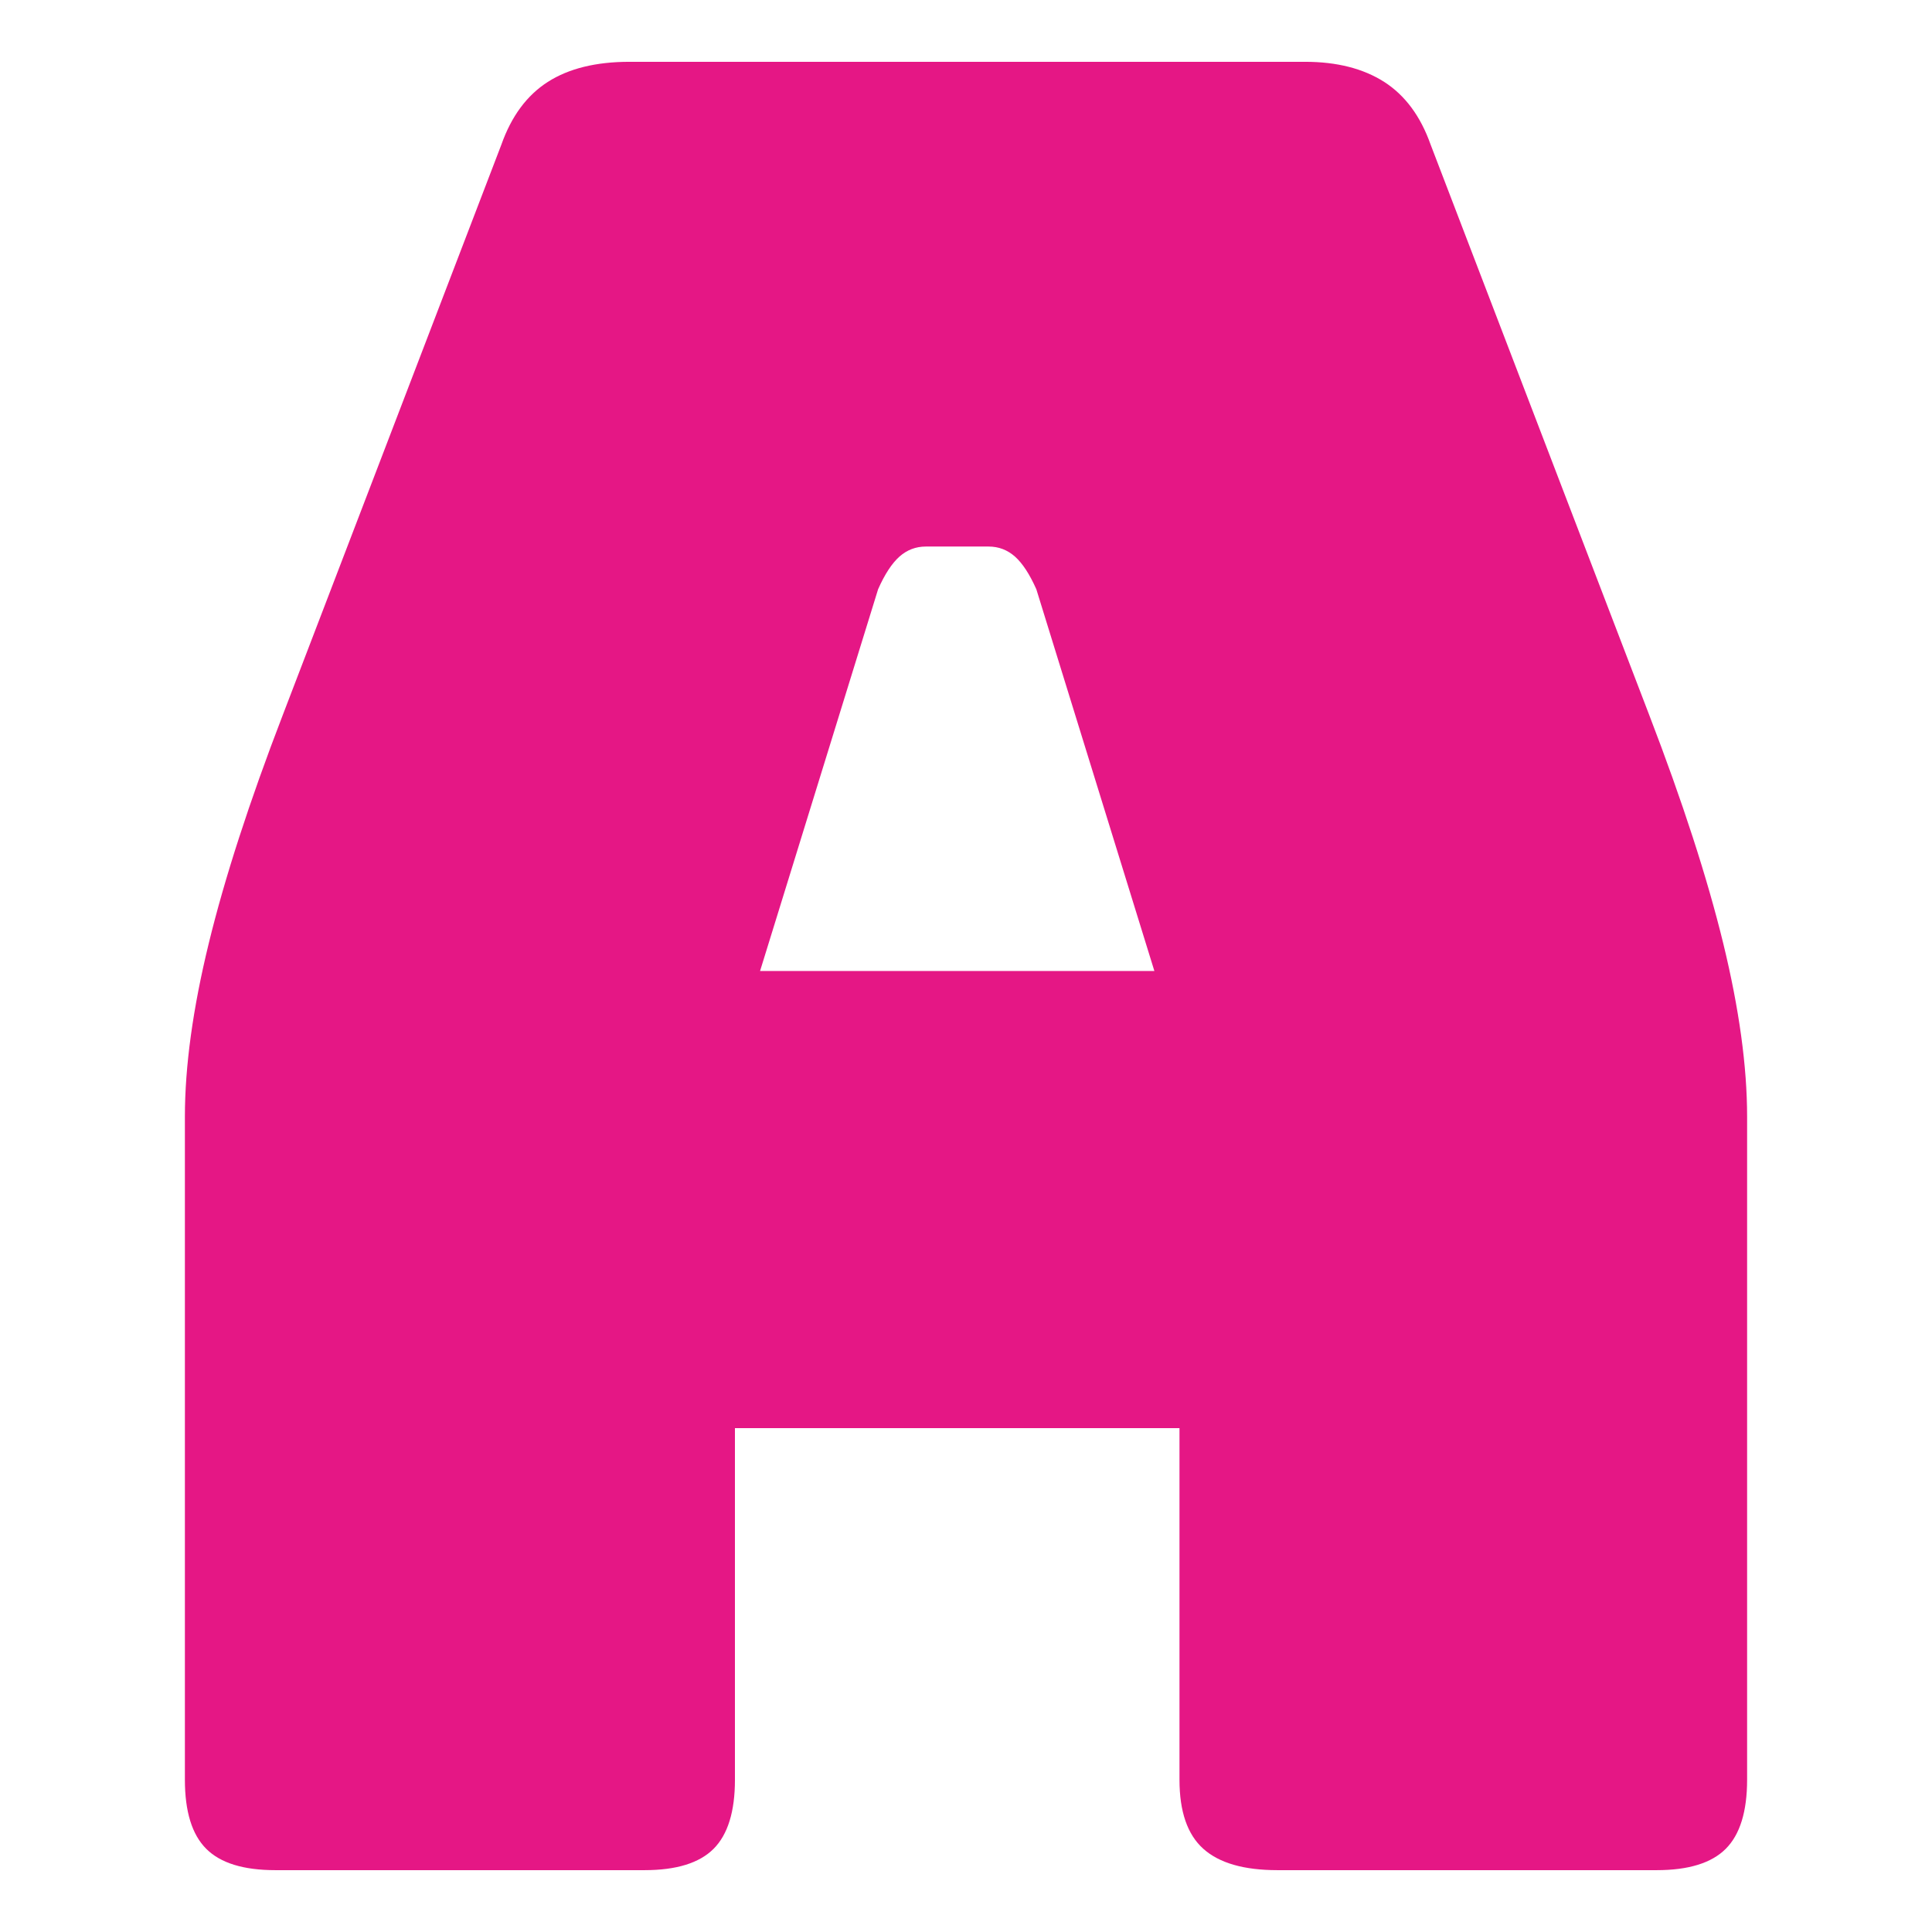
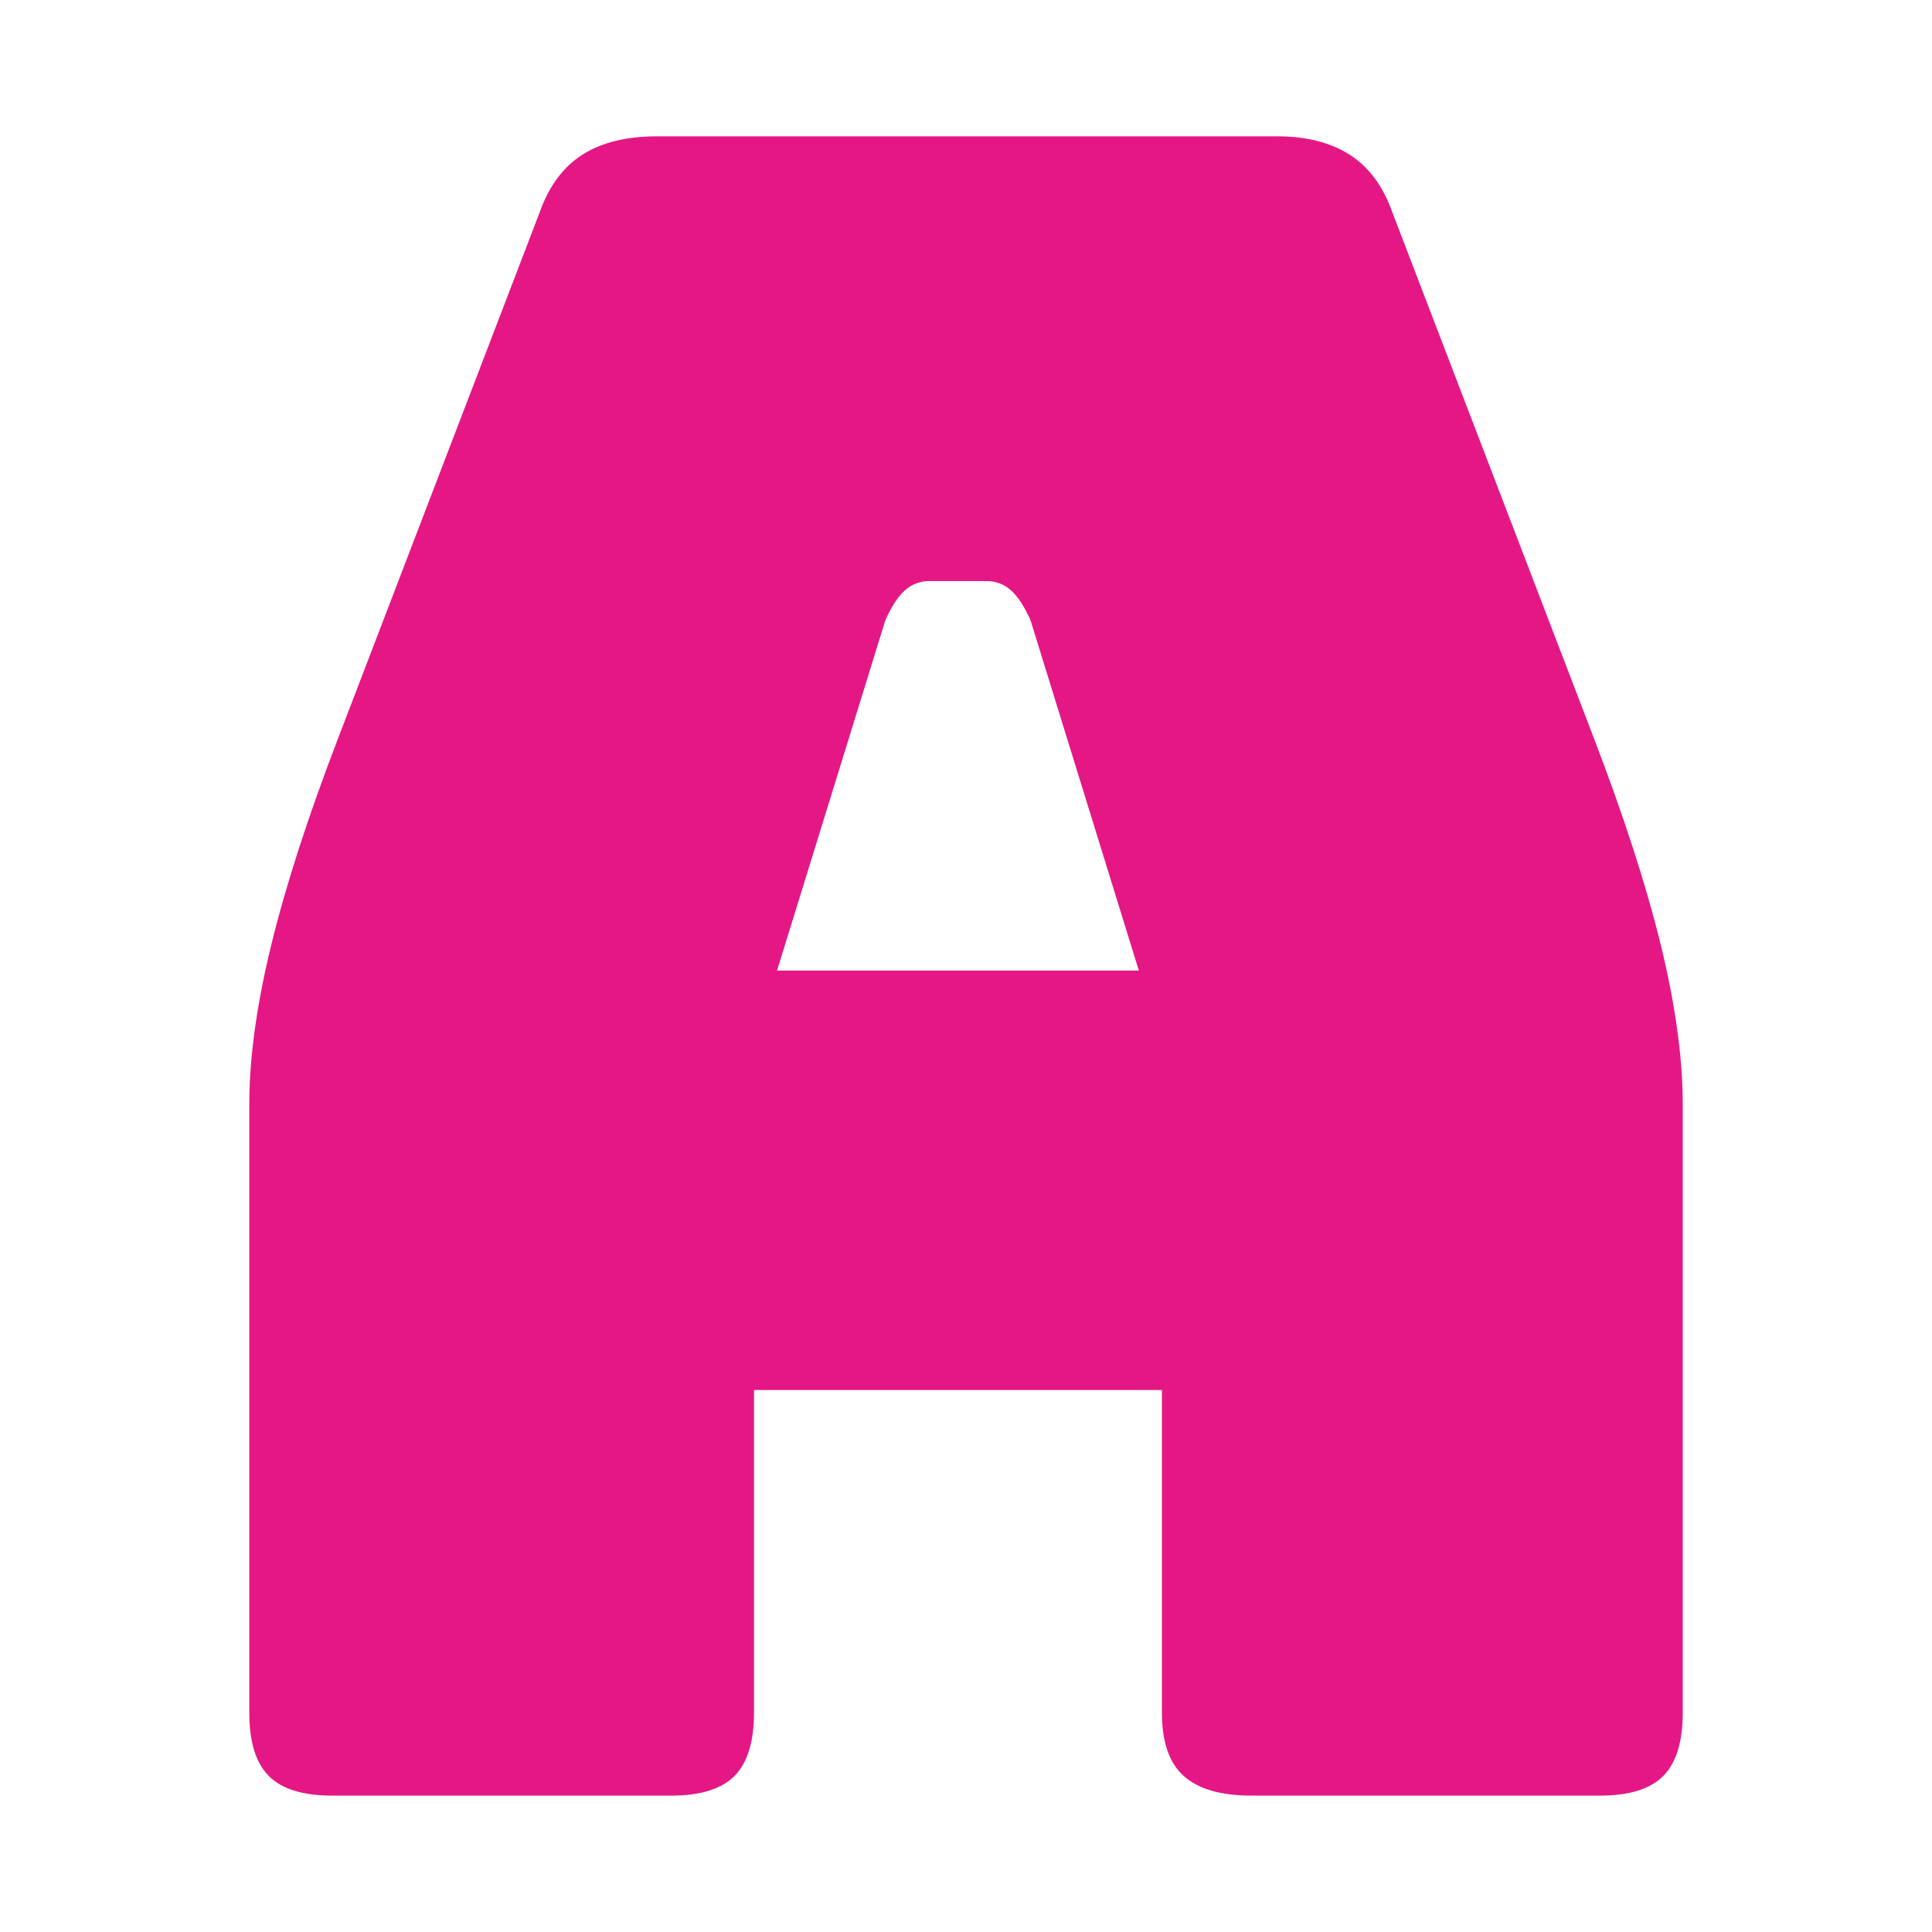
- <svg xmlns="http://www.w3.org/2000/svg" id="a" data-name="favicon" width="200" height="200" viewBox="0 0 200 200">
+ <svg xmlns="http://www.w3.org/2000/svg" id="a" data-name="favicon" width="140" height="140" viewBox="0 0 140 140">
  <defs>
    <style>
      .b {
        fill: #e51785;
      }
    </style>
  </defs>
-   <path class="b" d="m76.081,184.238c0,3.294-.739,5.679-2.21,7.15-1.475,1.475-3.859,2.21-7.15,2.21H28.5c-3.294,0-5.679-.735-7.15-2.21-1.475-1.471-2.21-3.855-2.21-7.15v-68.64c0-5.2.821-11.18,2.47-17.94,1.646-6.76,4.201-14.646,7.67-23.66L51.9,14.978c1.04-2.945,2.641-5.11,4.81-6.5,2.166-1.385,4.981-2.08,8.45-2.08h69.94c3.291,0,6.021.695,8.19,2.08,2.166,1.39,3.77,3.555,4.81,6.5l22.62,59.02c3.465,9.015,6.021,16.9,7.67,23.66,1.646,6.76,2.47,12.74,2.47,17.94v68.64c0,3.294-.739,5.679-2.21,7.15-1.475,1.475-3.859,2.21-7.15,2.21h-39.26c-3.47,0-6.025-.735-7.67-2.21-1.649-1.471-2.47-3.855-2.47-7.15v-36.4h-46.02v36.4Zm14.82-123.24l-12.22,39.52h40.82l-12.22-39.52c-.695-1.56-1.43-2.685-2.21-3.38-.78-.69-1.69-1.04-2.73-1.04h-6.5c-1.04,0-1.95.35-2.73,1.04-.78.695-1.519,1.82-2.21,3.38Z" />
+   <path class="b" d="m54.636,124.106c0,2.116-.475,3.648-1.419,4.593-.947.947-2.479,1.419-4.592,1.419h-24.549c-2.116,0-3.647-.472-4.592-1.419-.947-.945-1.419-2.477-1.419-4.593v-44.088c0-3.34.527-7.181,1.586-11.523,1.057-4.342,2.698-9.407,4.926-15.197l14.529-37.909c.668-1.892,1.696-3.283,3.089-4.175,1.391-.89,3.199-1.336,5.428-1.336h44.923c2.114,0,3.867.446,5.261,1.336,1.391.892,2.421,2.283,3.089,4.175l14.529,37.909c2.226,5.79,3.867,10.855,4.927,15.197,1.057,4.342,1.586,8.183,1.586,11.523v44.088c0,2.116-.475,3.648-1.419,4.593-.947.947-2.479,1.419-4.593,1.419h-25.217c-2.229,0-3.87-.472-4.927-1.419-1.059-.945-1.586-2.477-1.586-4.593v-23.38h-29.559v23.38Zm9.519-79.158l-7.849,25.384h26.219l-7.849-25.384c-.446-1.002-.918-1.725-1.419-2.171-.501-.444-1.085-.668-1.753-.668h-4.175c-.668,0-1.253.224-1.754.668-.501.446-.976,1.169-1.419,2.171Z" />
</svg>
